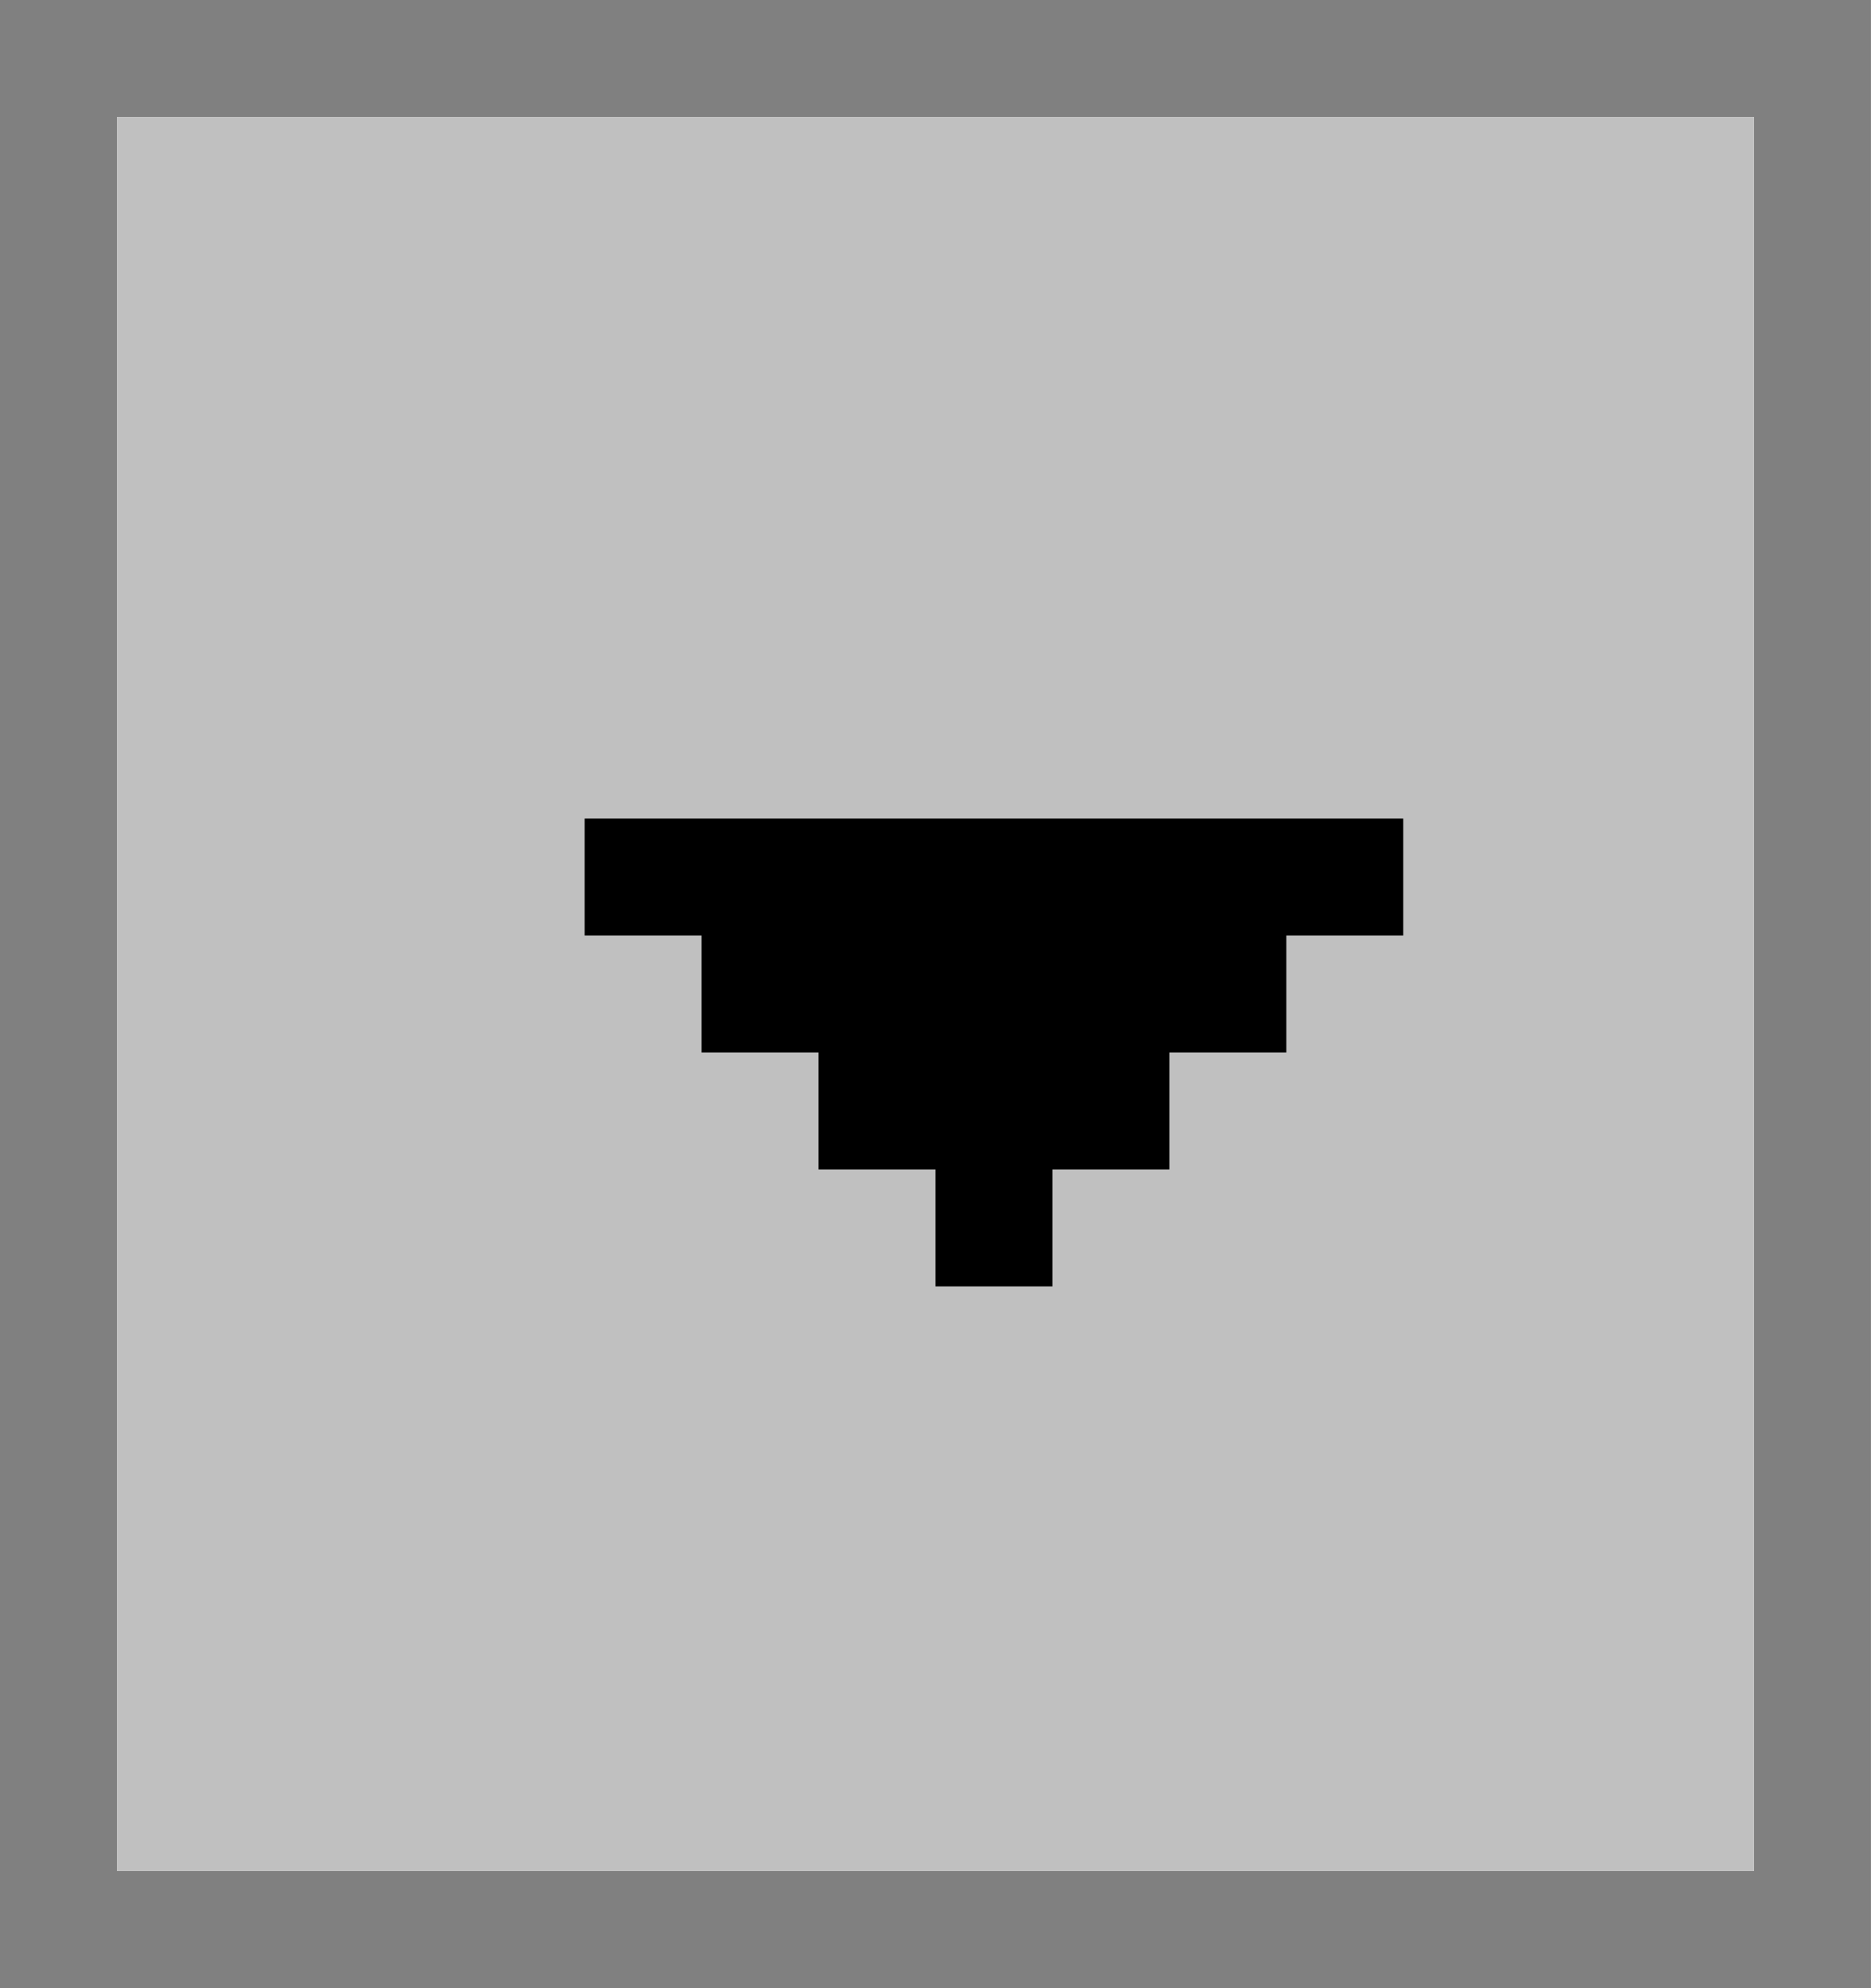
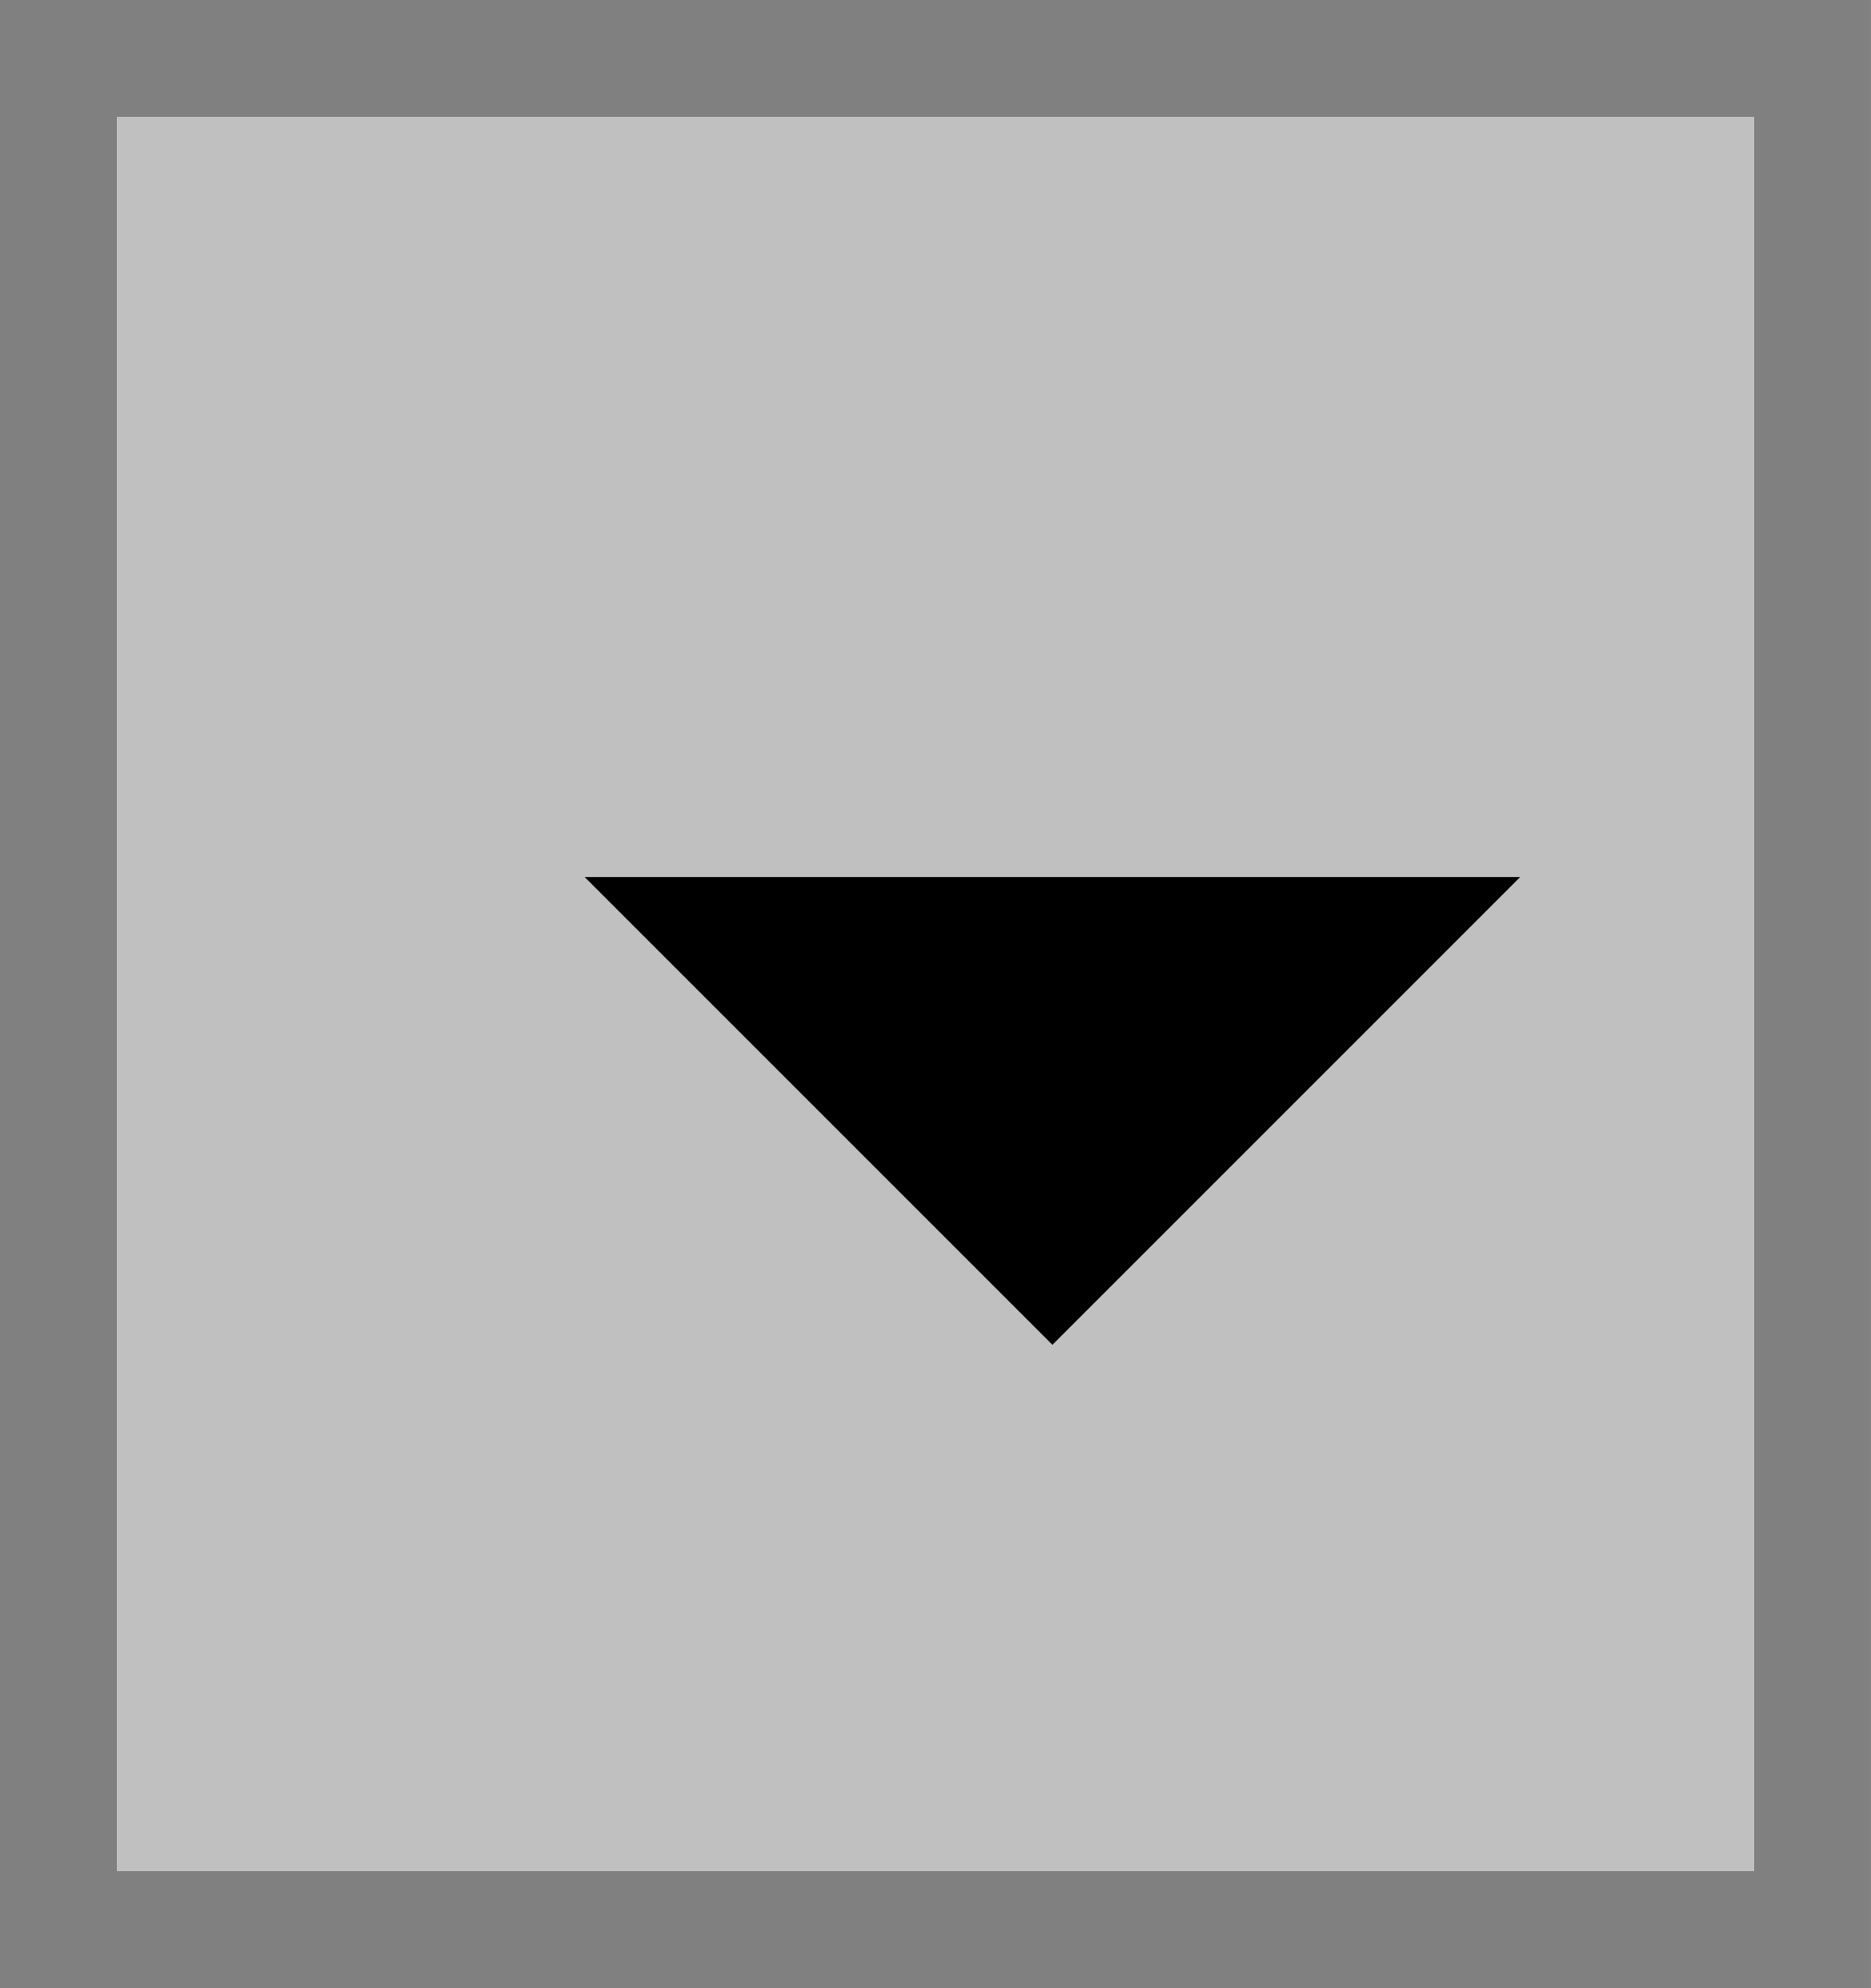
<svg xmlns="http://www.w3.org/2000/svg" width="16" height="17" viewBox="0 0 16 17" fill="none">
  <path fill-rule="evenodd" clip-rule="evenodd" d="M0 0H15H16V17H15H0V16V1V0ZM1 16H15V1H1V16Z" fill="#808080" />
  <rect x="1" y="1" width="14" height="15" fill="#C0C0C0" />
-   <path fill-rule="evenodd" clip-rule="evenodd" d="M12 7H5V8H6V9H7V10H8V11H9V10H10V9H11V8H12V7Z" fill="black" />
+   <path d="M5 7.5L13 7.5L9 11.5Z" fill="black" />
</svg>
